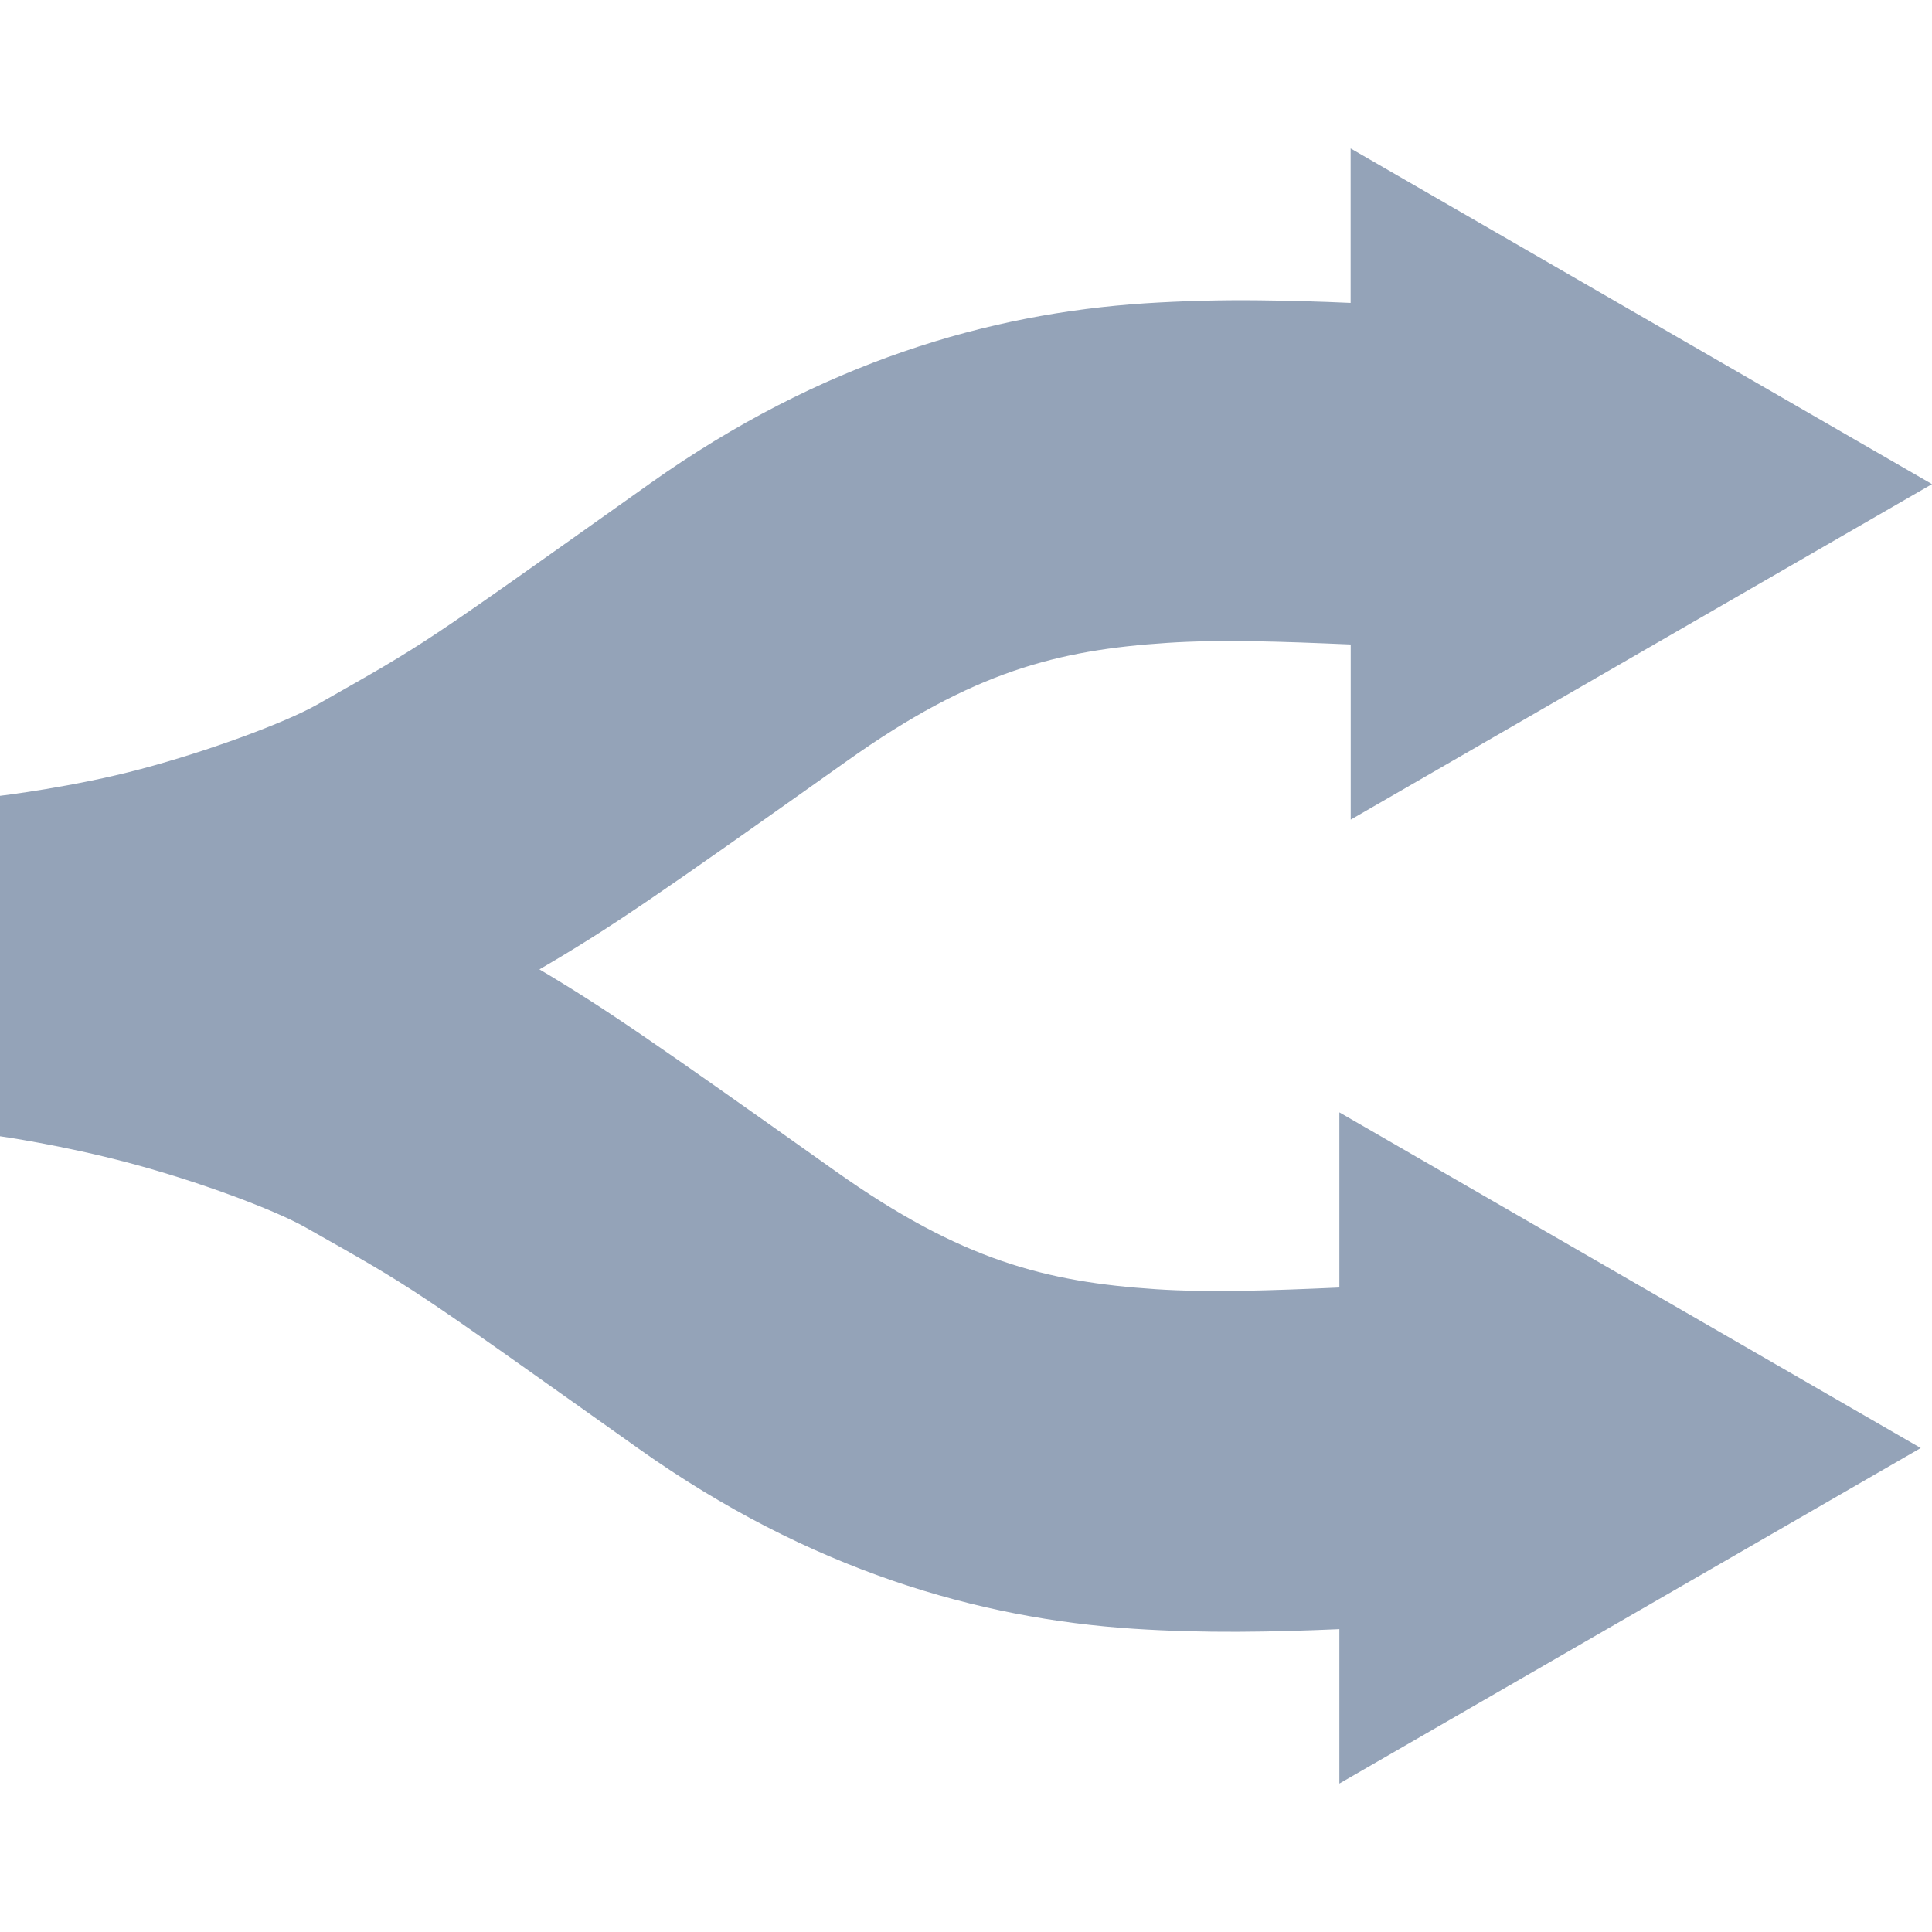
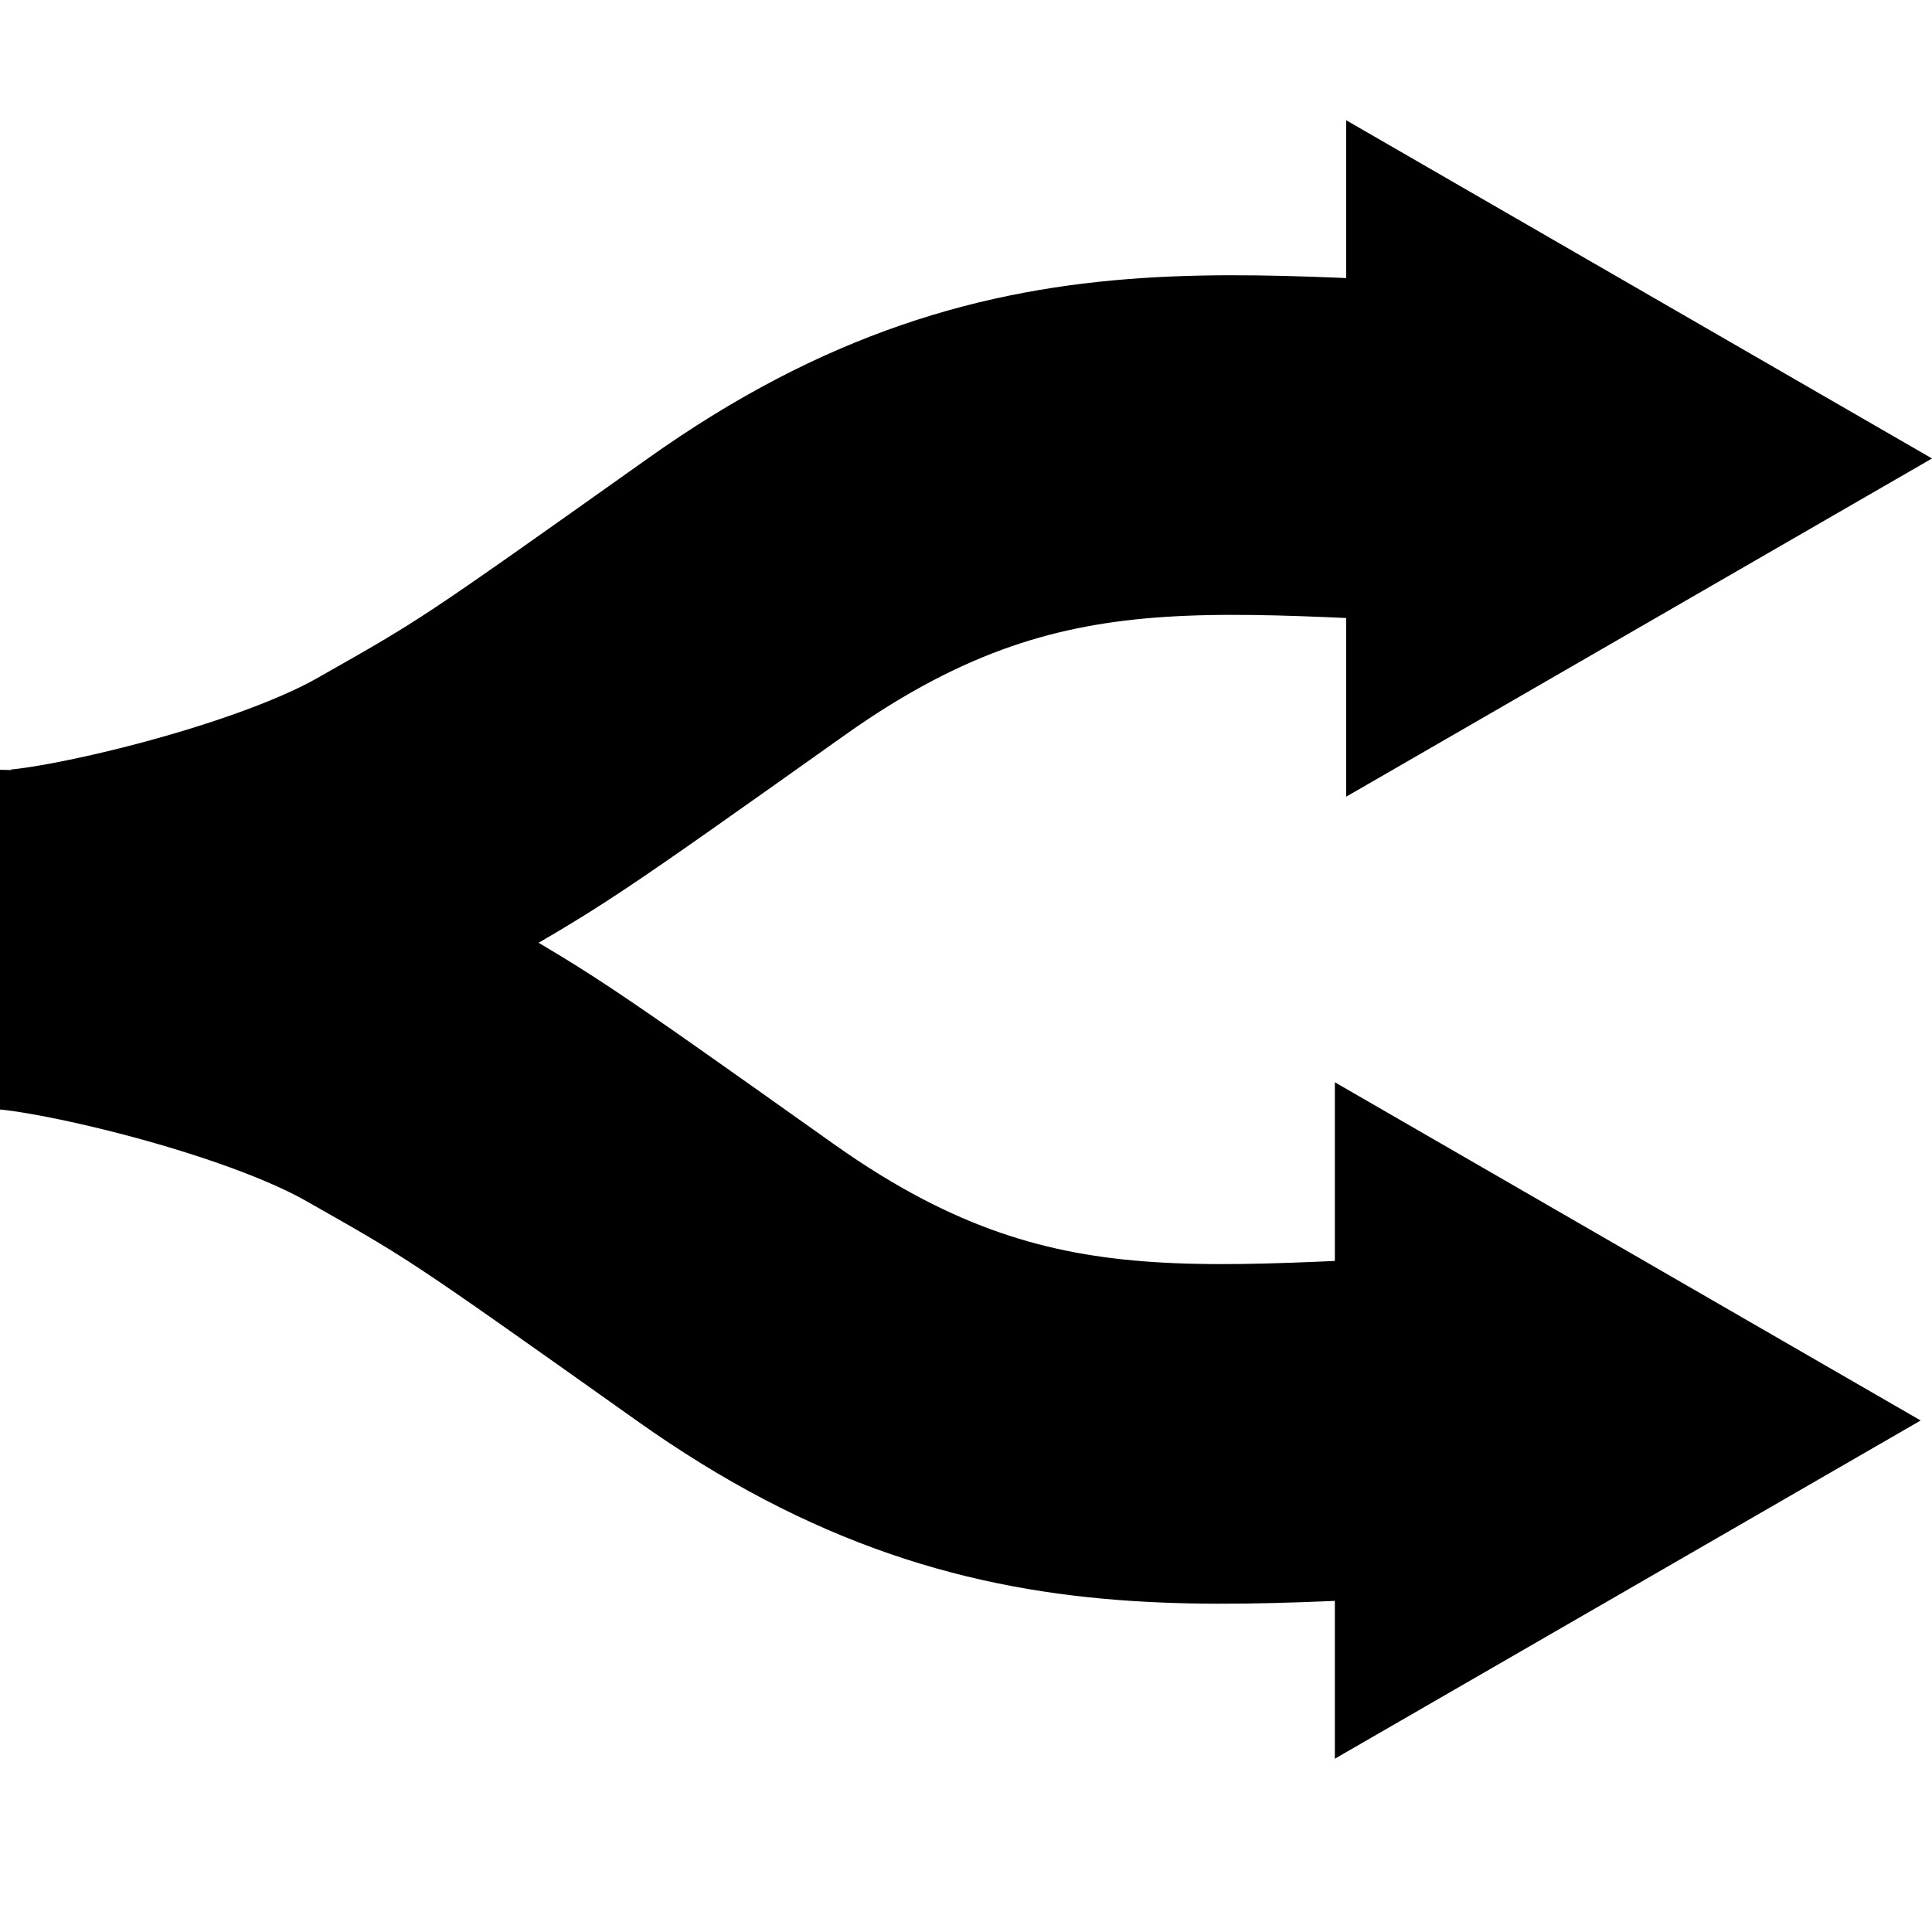
- <svg xmlns="http://www.w3.org/2000/svg" fill="#94A3B8" role="img" viewBox="0 0 24 24">
-   <path d="M16.778 1.844v1.919q-.569-.026-1.138-.032-.708-.008-1.415.037c-1.93.126-4.023.728-6.149 2.237-2.911 2.066-2.731 1.95-4.14 2.75-.396.223-1.342.574-2.185.798-.841.225-1.753.333-1.751.333v4.229s.768.108 1.61.333c.842.224 1.789.575 2.185.799 1.41.798 1.228.683 4.14 2.75 2.126 1.509 4.22 2.11 6.148 2.236.88.058 1.716.041 2.555.005v1.918l7.222-4.168-7.222-4.17v2.176c-.86.038-1.611.065-2.278.021-1.364-.09-2.417-.357-3.979-1.465-2.244-1.593-2.866-2.027-3.68-2.508.889-.518 1.449-.906 3.822-2.59 1.56-1.109 2.614-1.377 3.978-1.466.667-.044 1.418-.017 2.278.02v2.176L24 6.014Z" />
+ <svg xmlns="http://www.w3.org/2000/svg" width="512" height="512" viewBox="0 0 512 512" fill="#000000" stroke="#000000" role="img" aria-label="OpenRouter Logo">
+   <path d="M3 248.945C18 248.945 76 236 106 219C136 202 136 202 198 158C276.497 102.293 332 120.945 423 120.945" stroke-width="90" />
+   <path d="M511 121.5L357.25 210.268L357.25 32.732L511 121.5Z" />
+   <path d="M0 249C15 249 73 261.945 103 278.945C133 295.945 133 295.945 195 339.945C273.497 395.652 329 377 420 377" stroke-width="90" />
+   <path d="M508 376.445L354.25 287.678L354.25 465.213L508 376.445Z" />
</svg>
